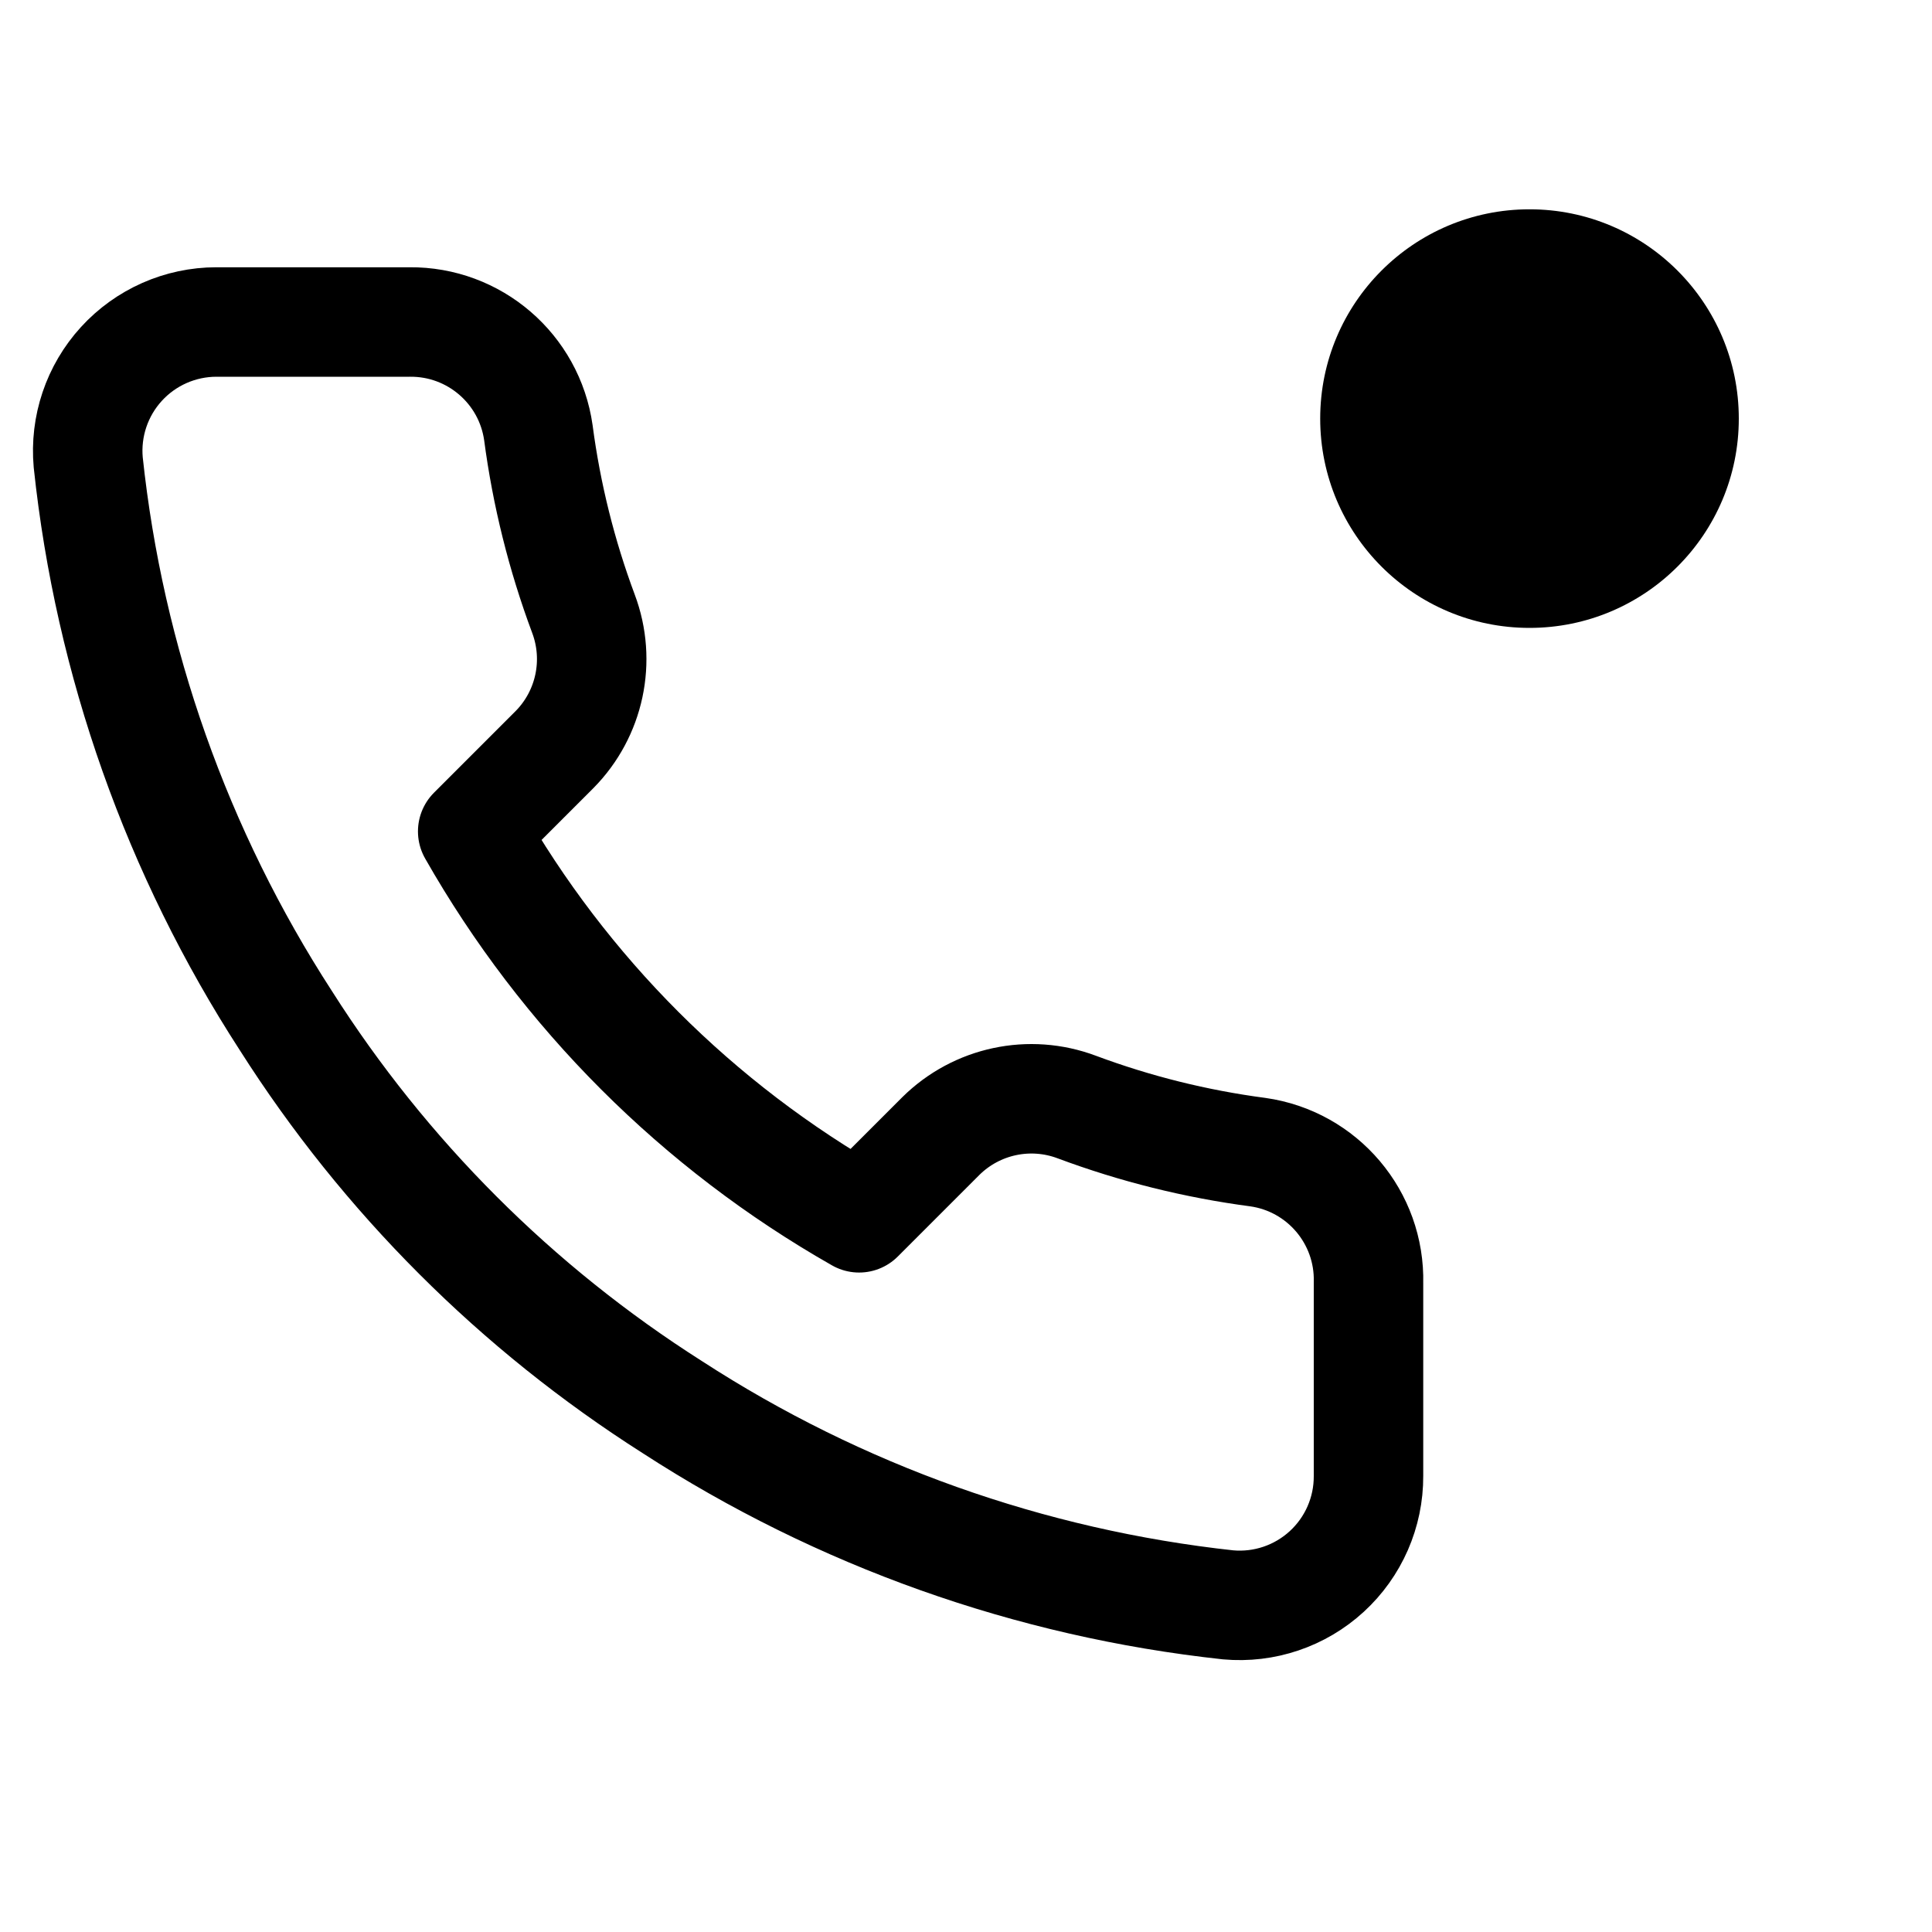
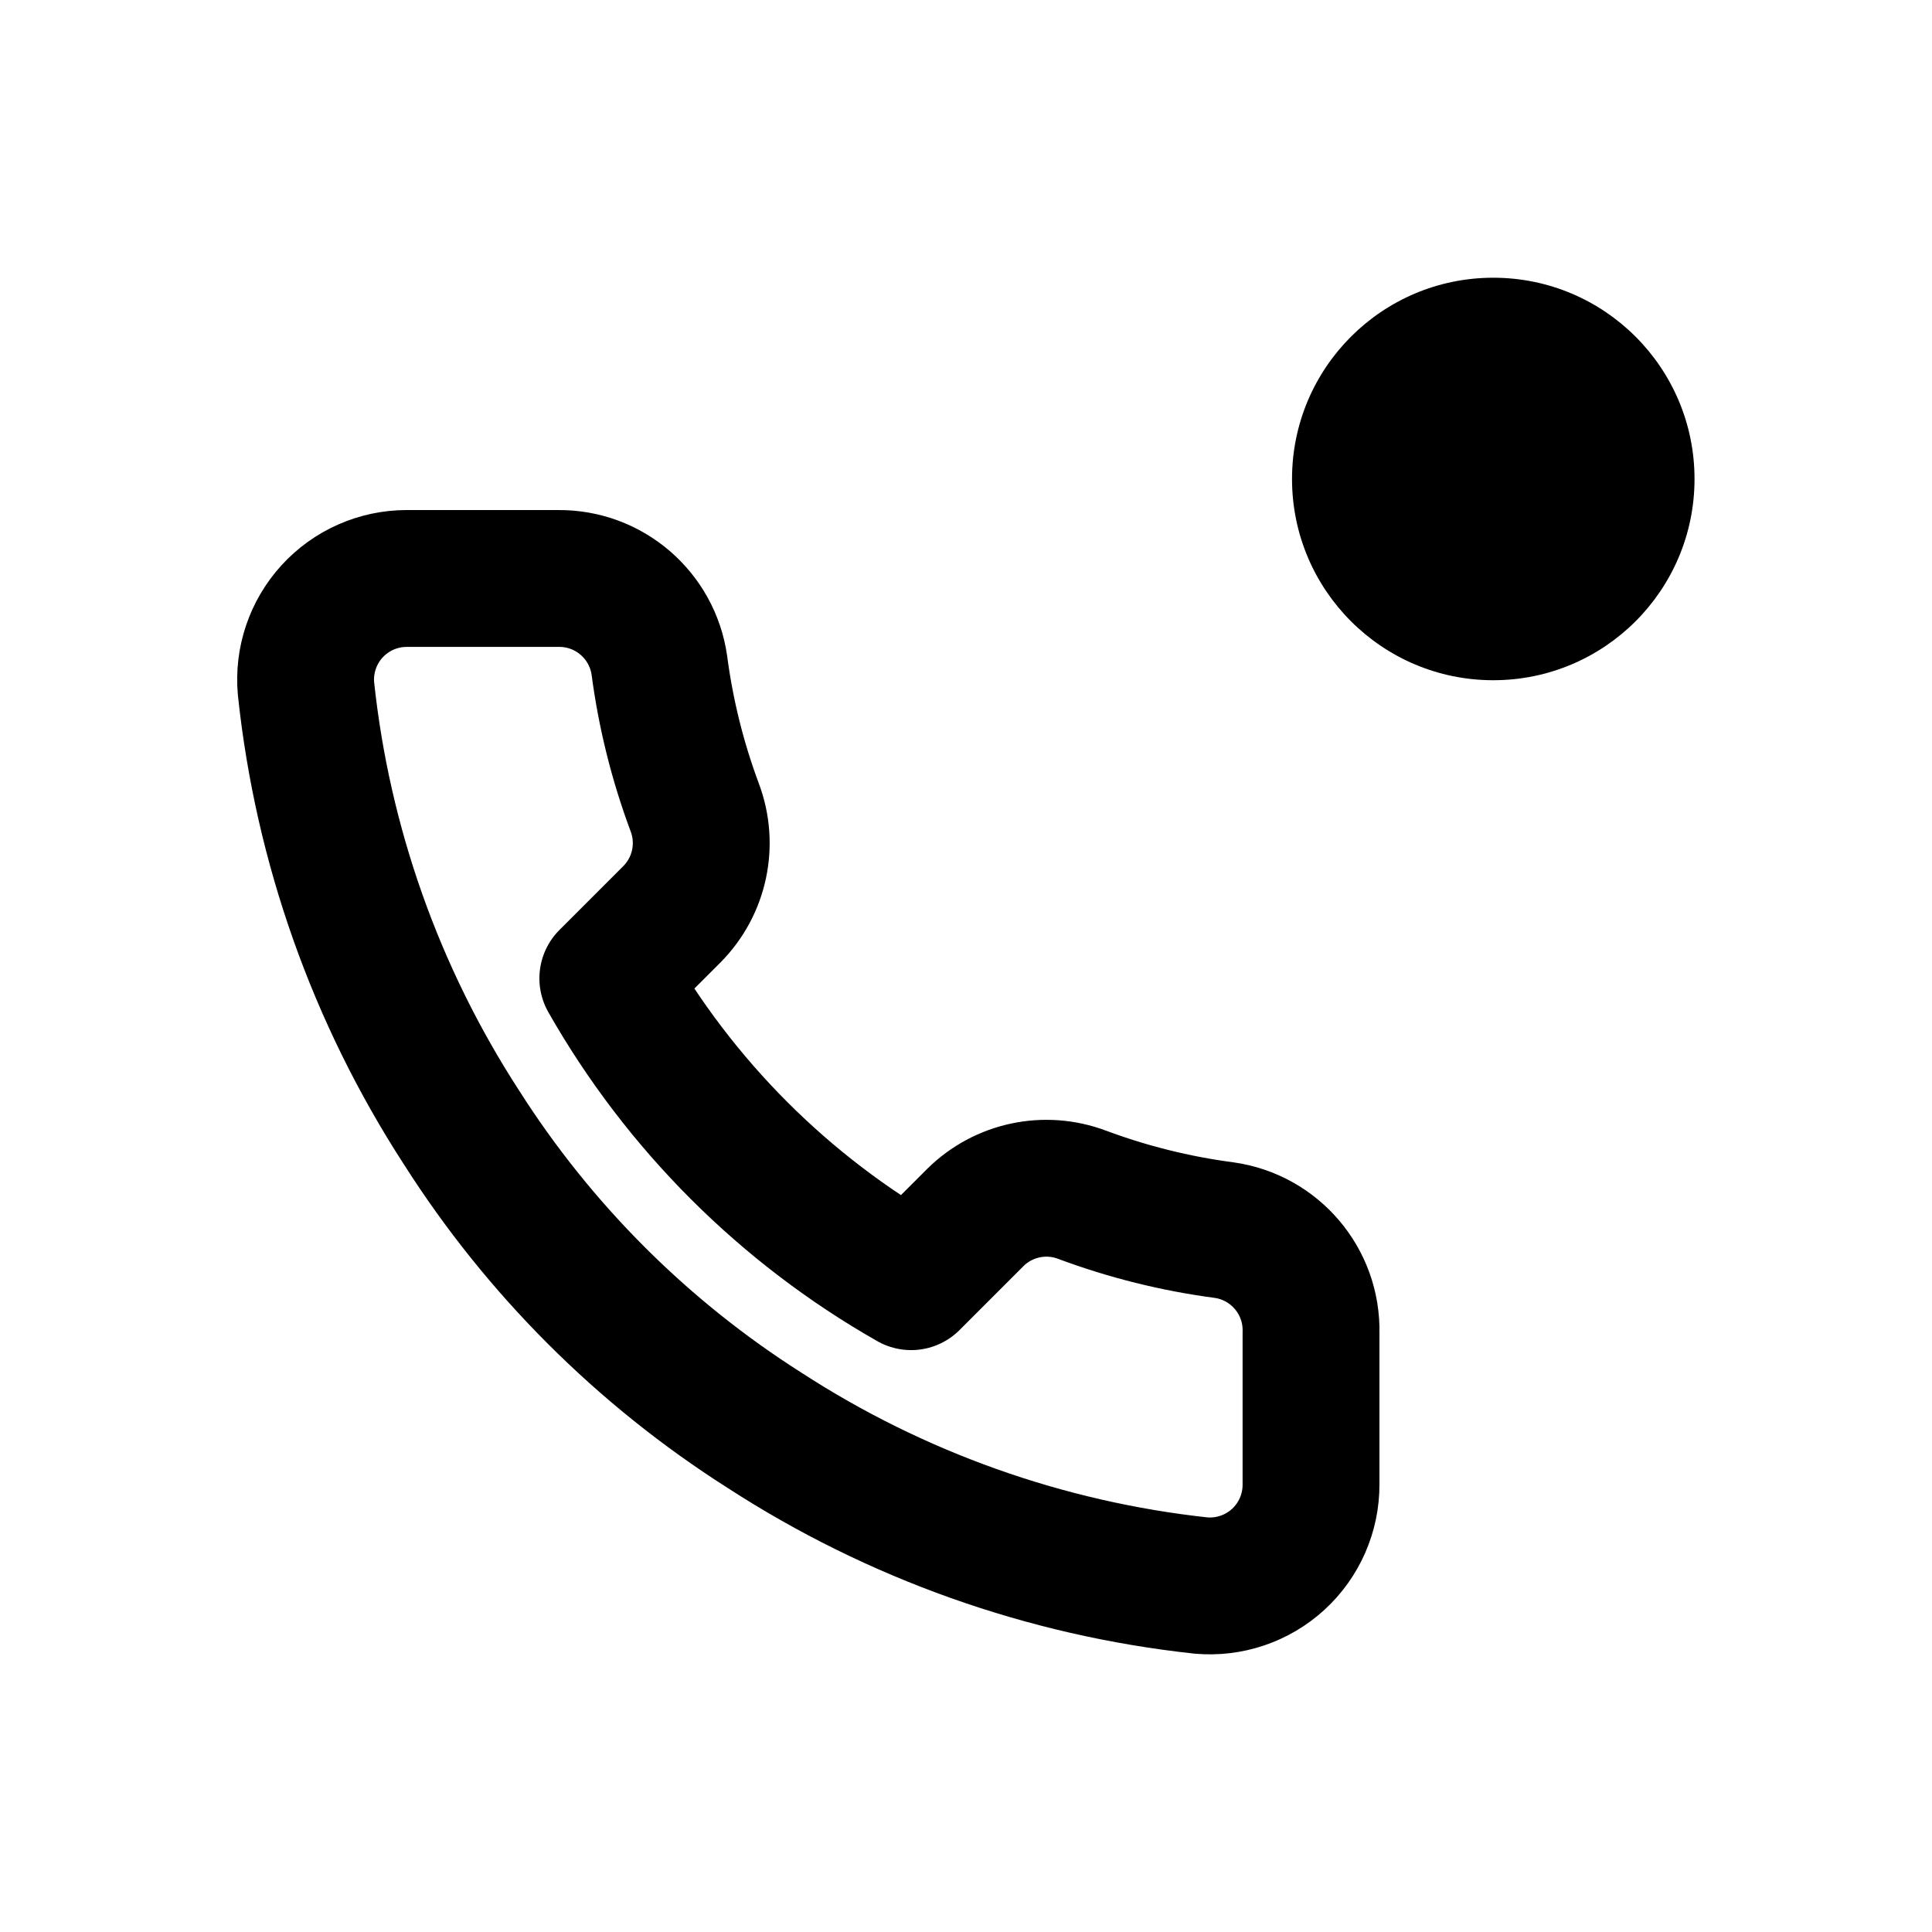
<svg xmlns="http://www.w3.org/2000/svg" width="24" height="24" viewBox="0 0 24 24" fill="none" stroke-linecap="round" stroke-linejoin="round" role="img" aria-label="Log a call outcome">
  <g fill="none" stroke="currentColor" stroke-width="1.7">
-     <g transform="translate(-0.6 2.4) scale(0.8)">
+     <g transform="translate(2.47 5.93) scale(0.628)" stroke-width="2.707">
      <path d="M22 16.92v3a2 2 0 0 1-2.18 2 19.79 19.79 0 0 1-8.63-3.07 19.5 19.5 0 0 1-6-6 19.79 19.79 0 0 1-3.07-8.67A2 2 0 0 1 4.11 2h3a2 2 0 0 1 2 1.72 12.84 12.84 0 0 0 .7 2.81 2 2 0 0 1-.45 2.11L8.09 9.91a16 16 0 0 0 6 6l1.27-1.27a2 2 0 0 1 2.11-.45 12.84 12.84 0 0 0 2.81.7A2 2 0 0 1 22 16.92z" />
    </g>
  </g>
  <g fill="currentColor" stroke="none">
-     <circle cx="19" cy="5.2" r="2.6" />
+     <circle cx="18.55" cy="5.95" r="2.5" />
  </g>
</svg>
